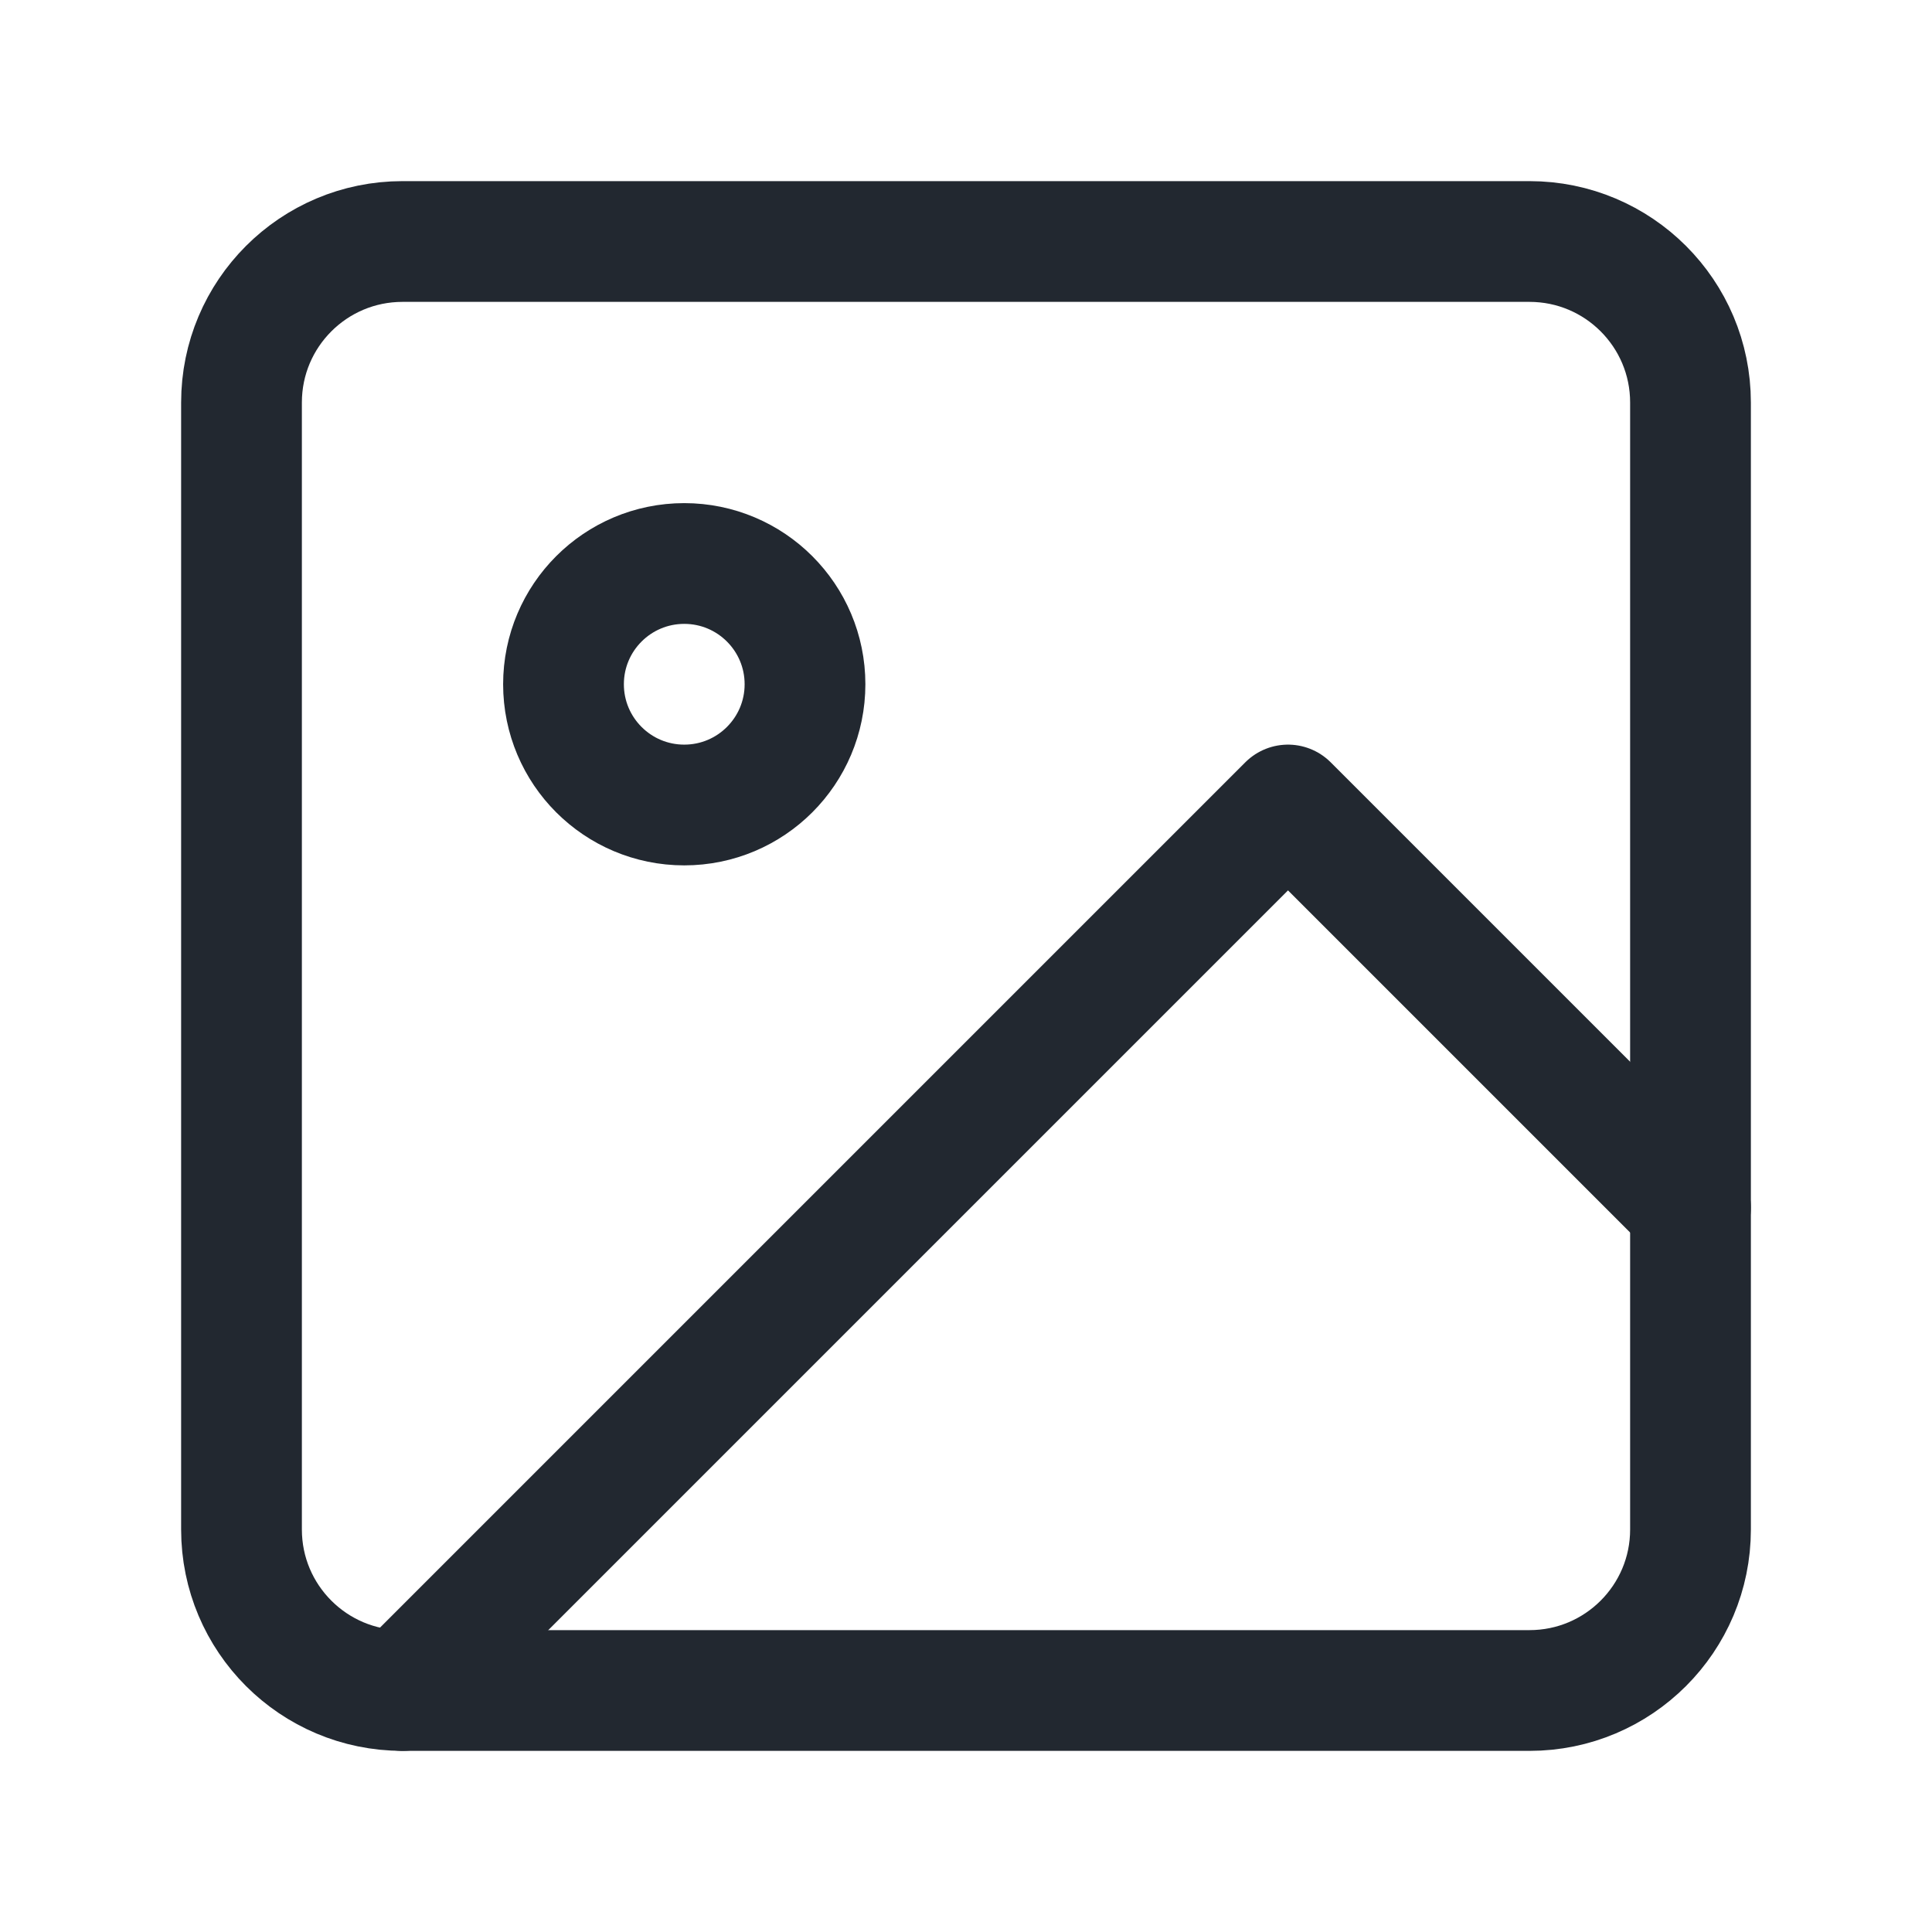
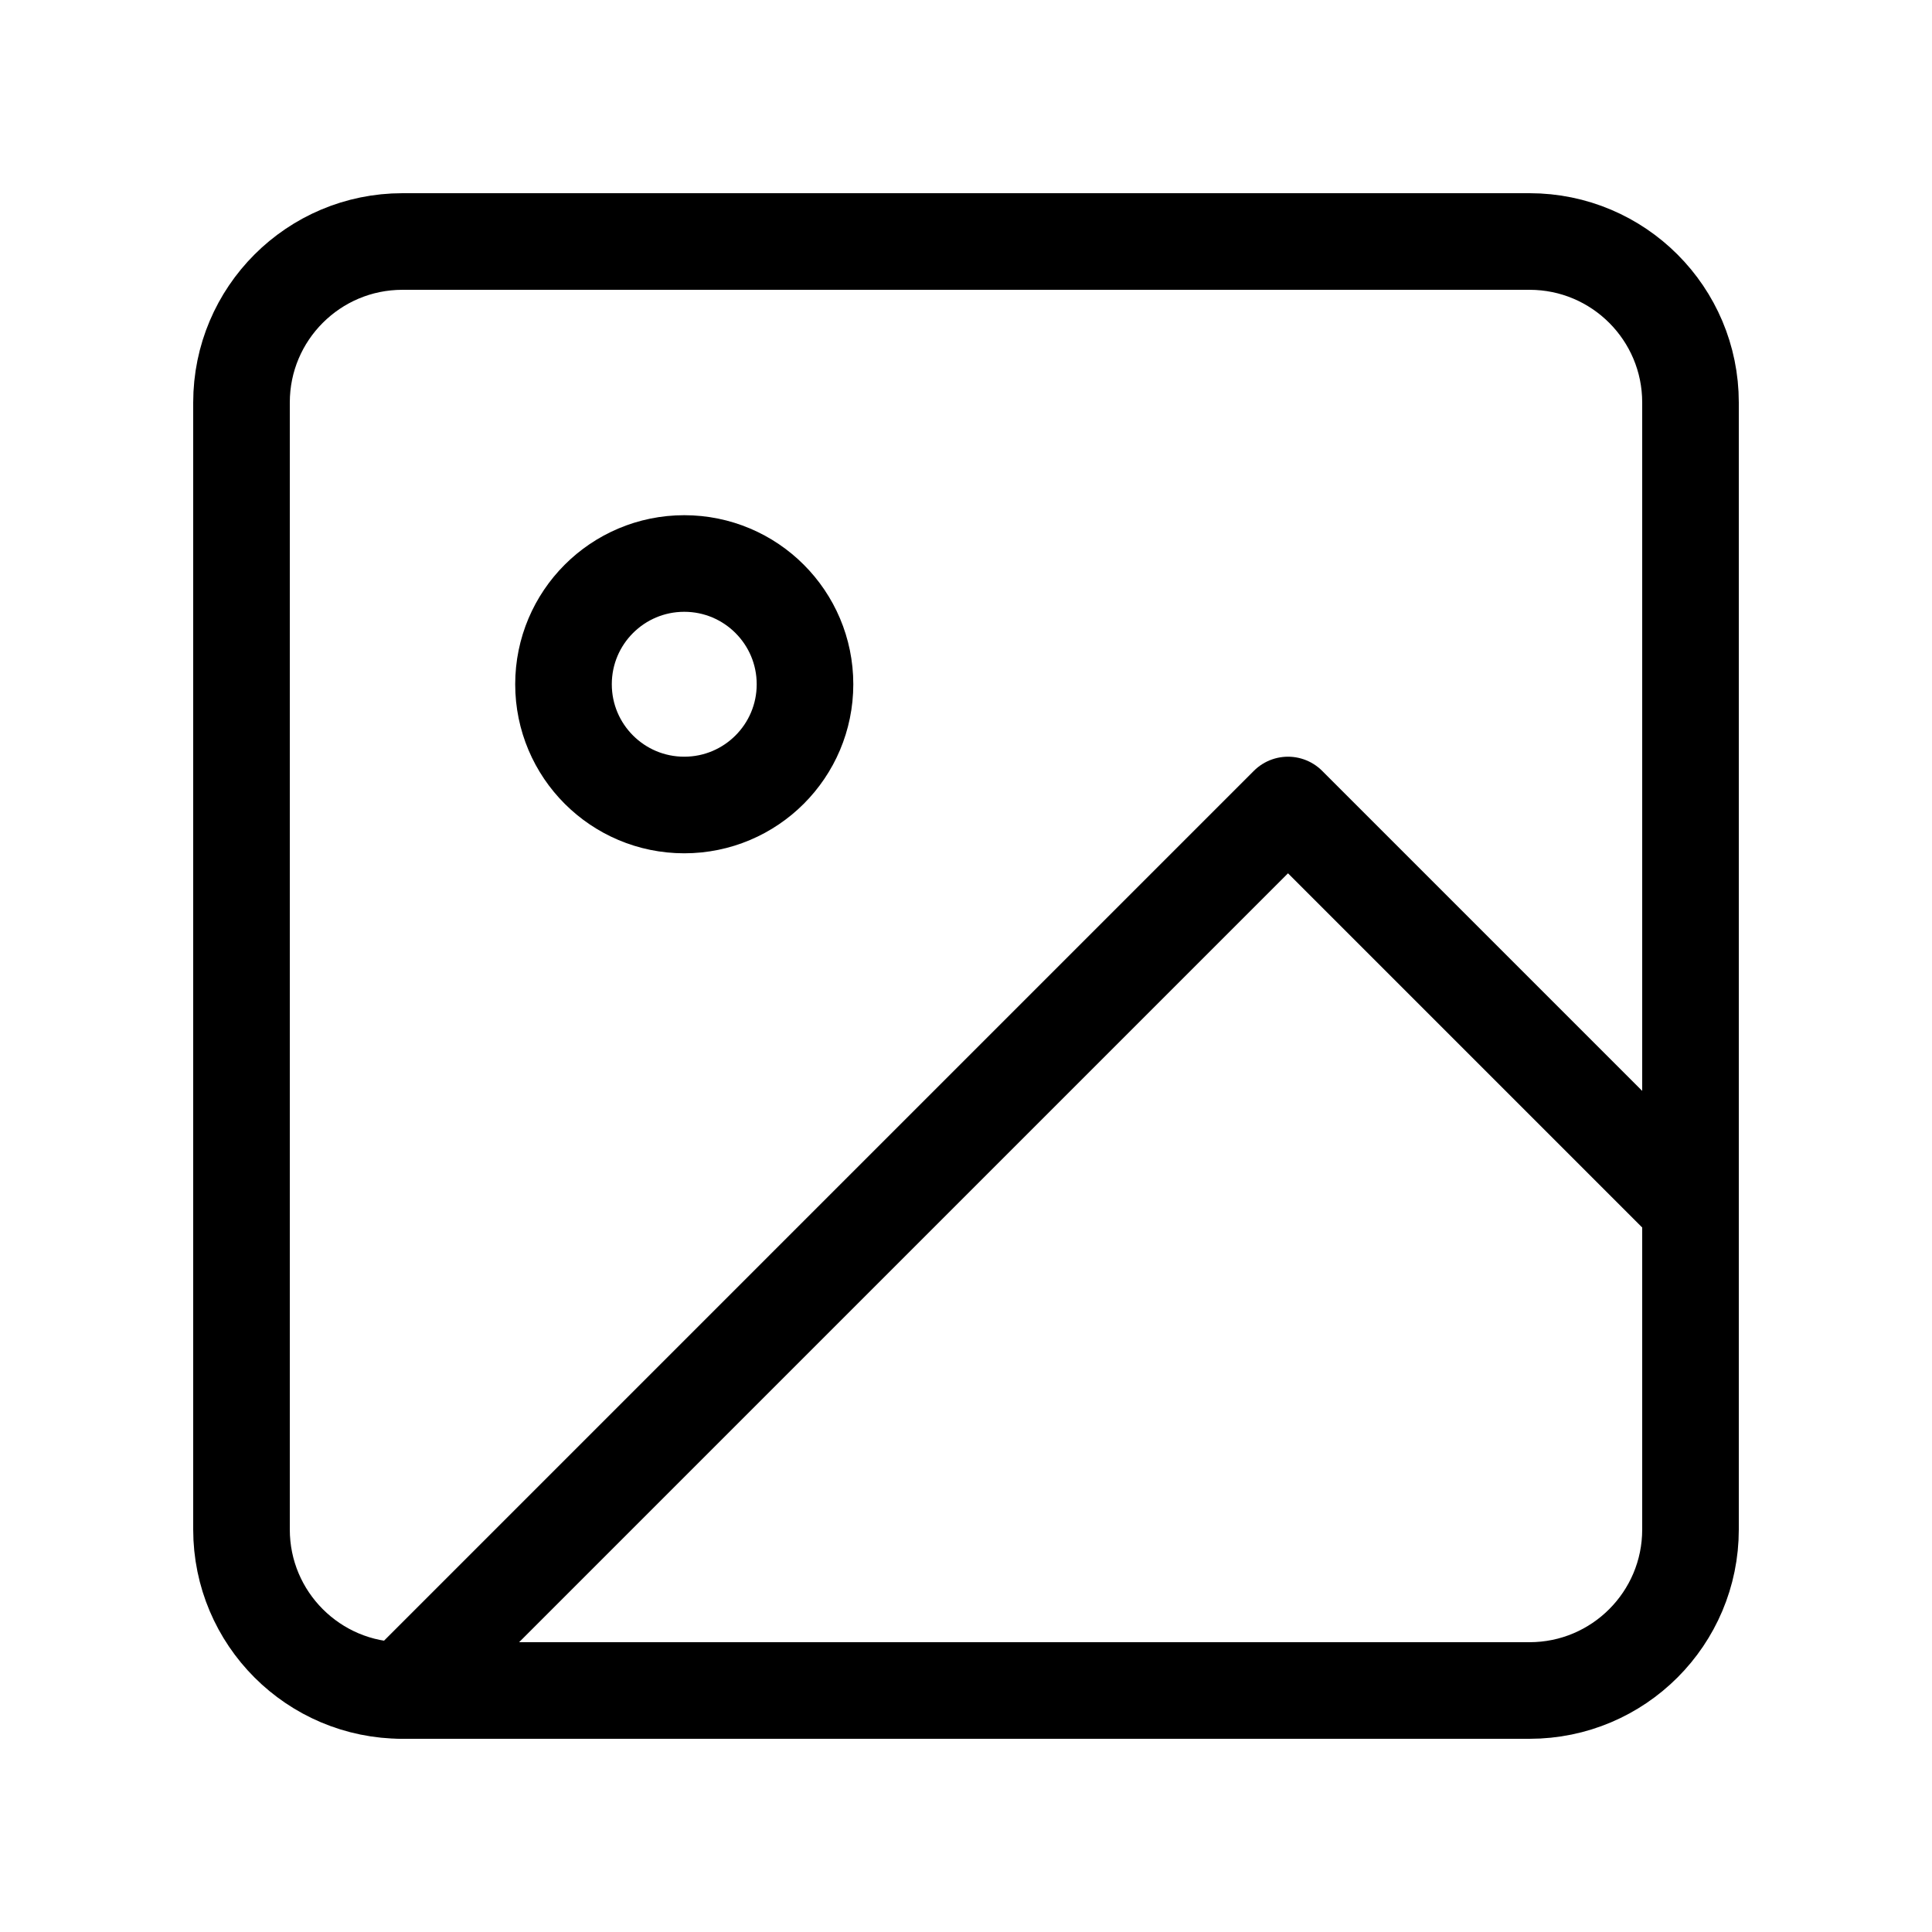
- <svg xmlns="http://www.w3.org/2000/svg" width="48" height="48" viewBox="0 0 24 24" fill="none" stroke="#222830" stroke-width="1.5" stroke-linecap="round" stroke-linejoin="round" class="feather feather-image">
+ <svg xmlns="http://www.w3.org/2000/svg" width="48" height="48" viewBox="0 0 24 24" fill="none" stroke="#000000" stroke-width="1.2" stroke-linecap="round" stroke-linejoin="round" class="feather feather-image">
  <rect x="3" y="3" width="18" height="18" rx="2" ry="2">
	</rect>
  <circle cx="8.5" cy="8.5" r="1.5">
	</circle>
  <polyline points="21 15 16 10 5 21">
	</polyline>
</svg>
